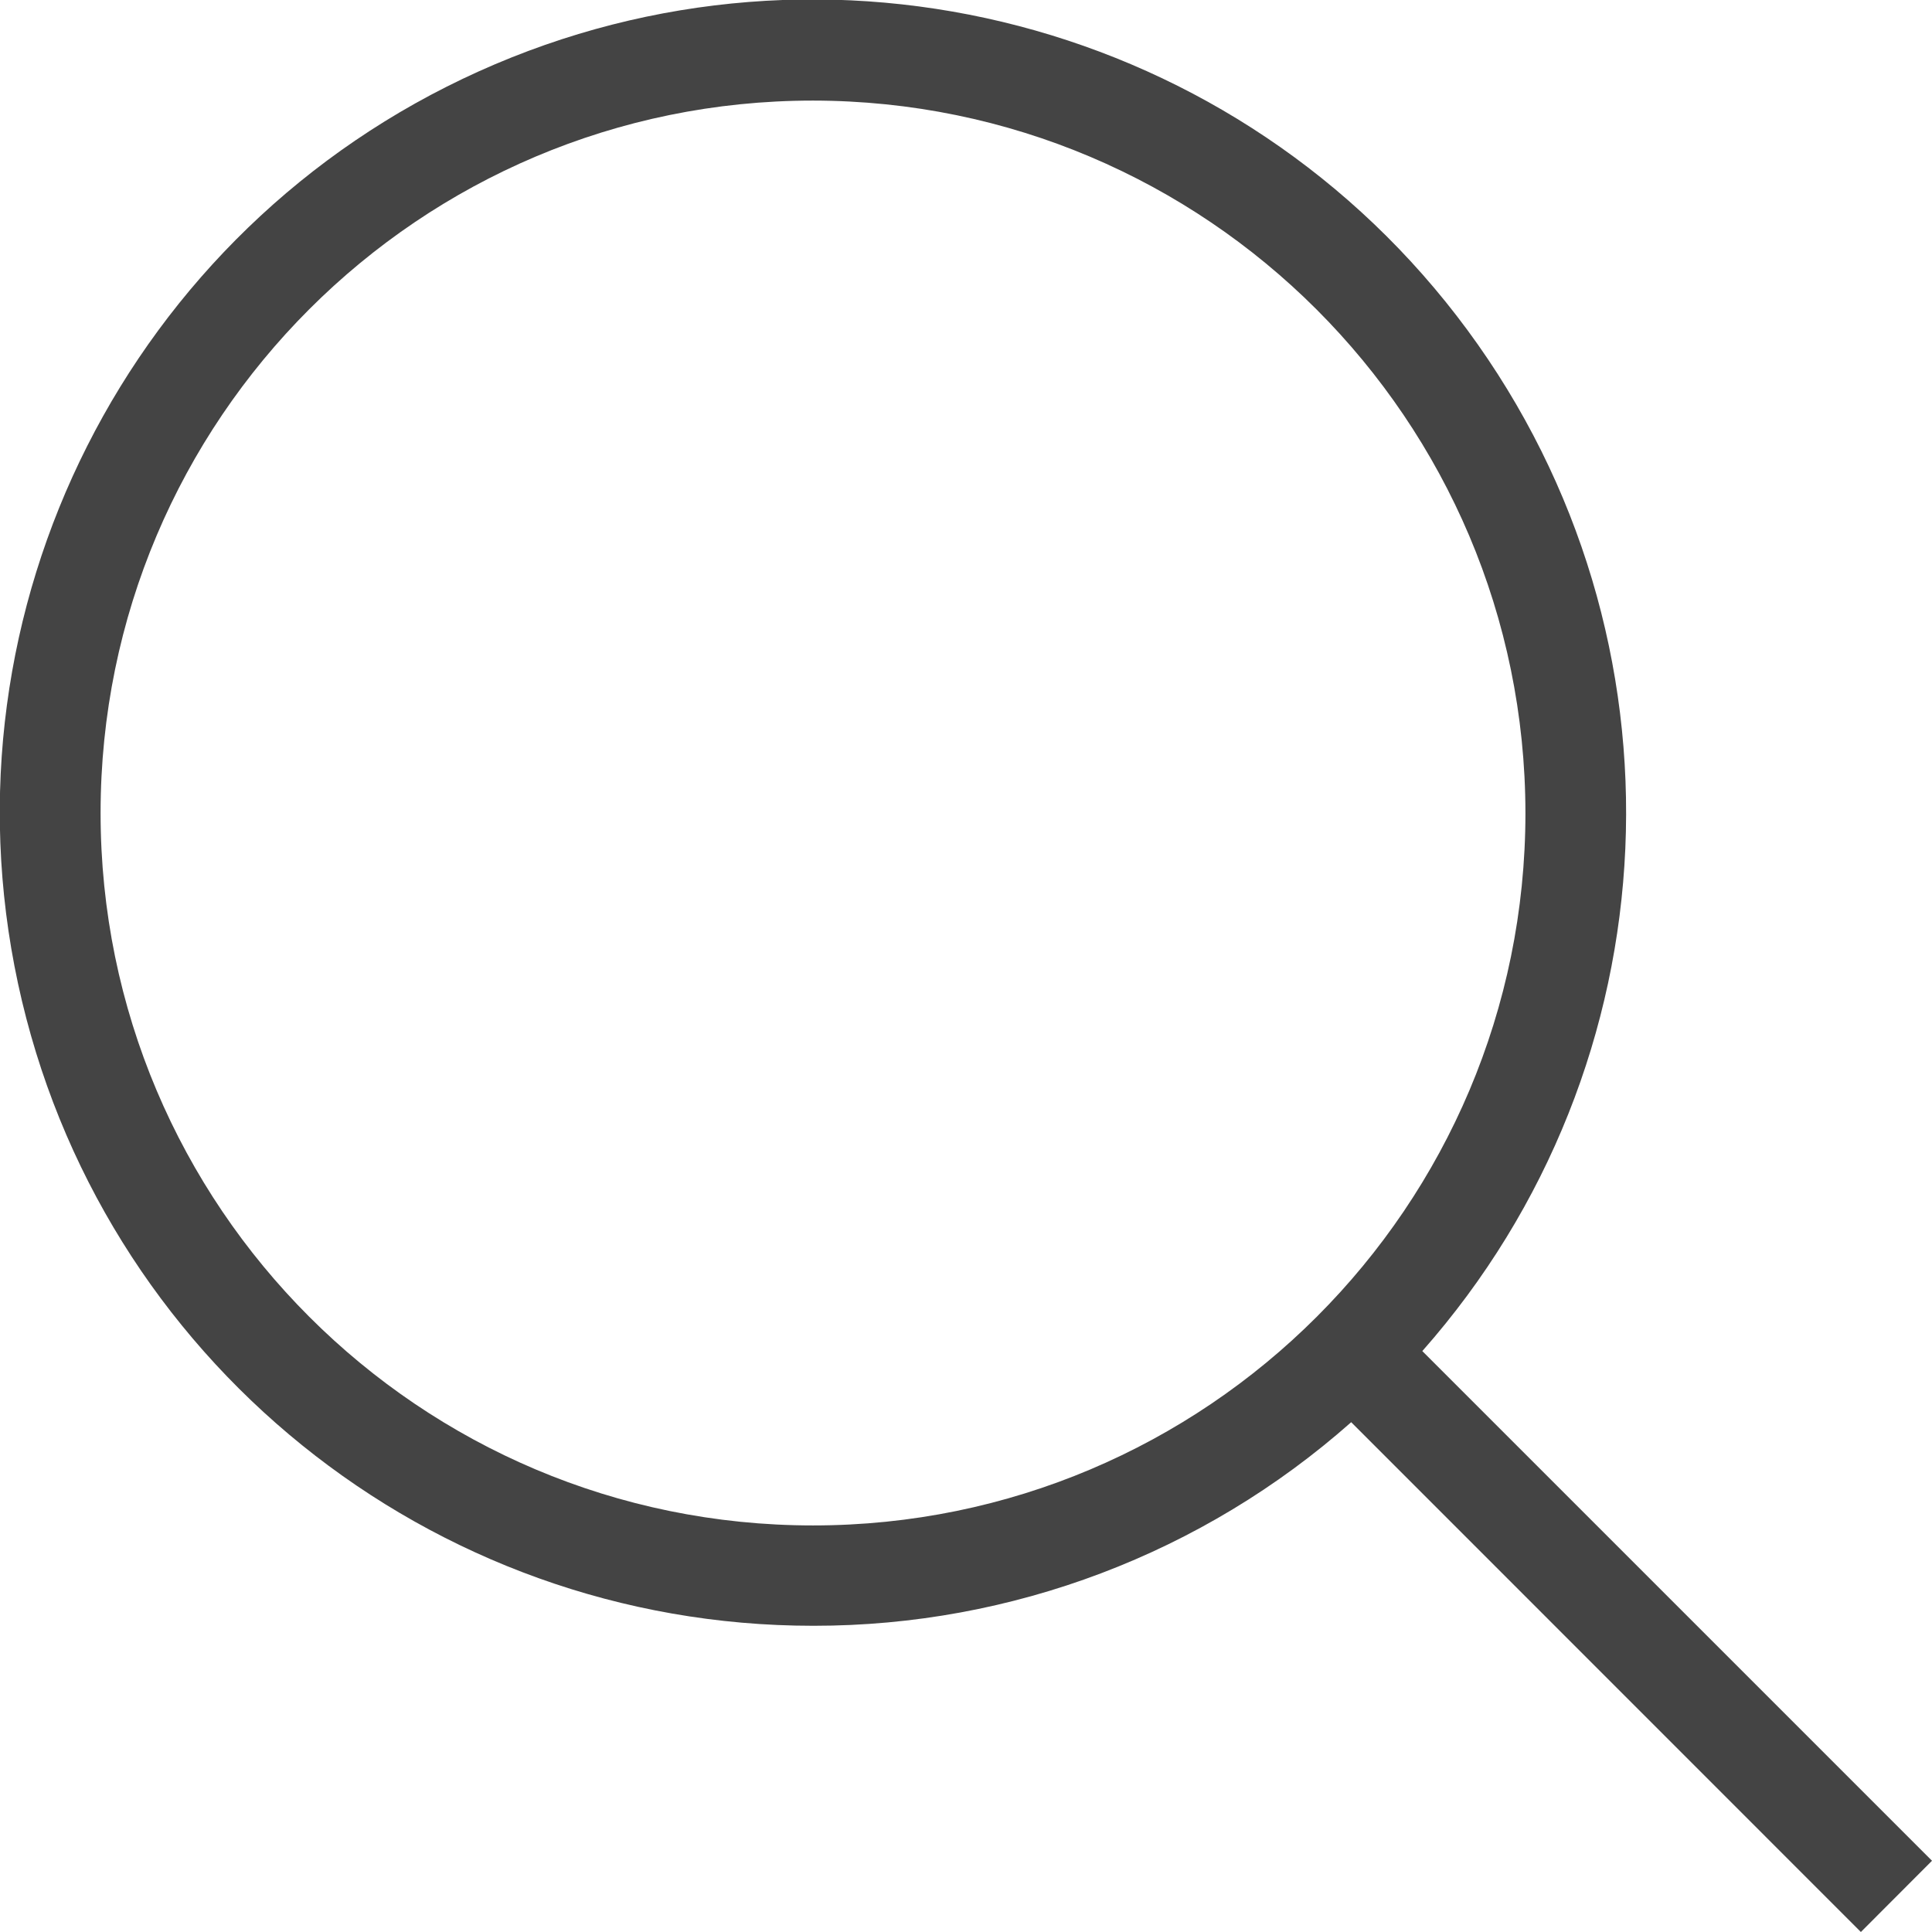
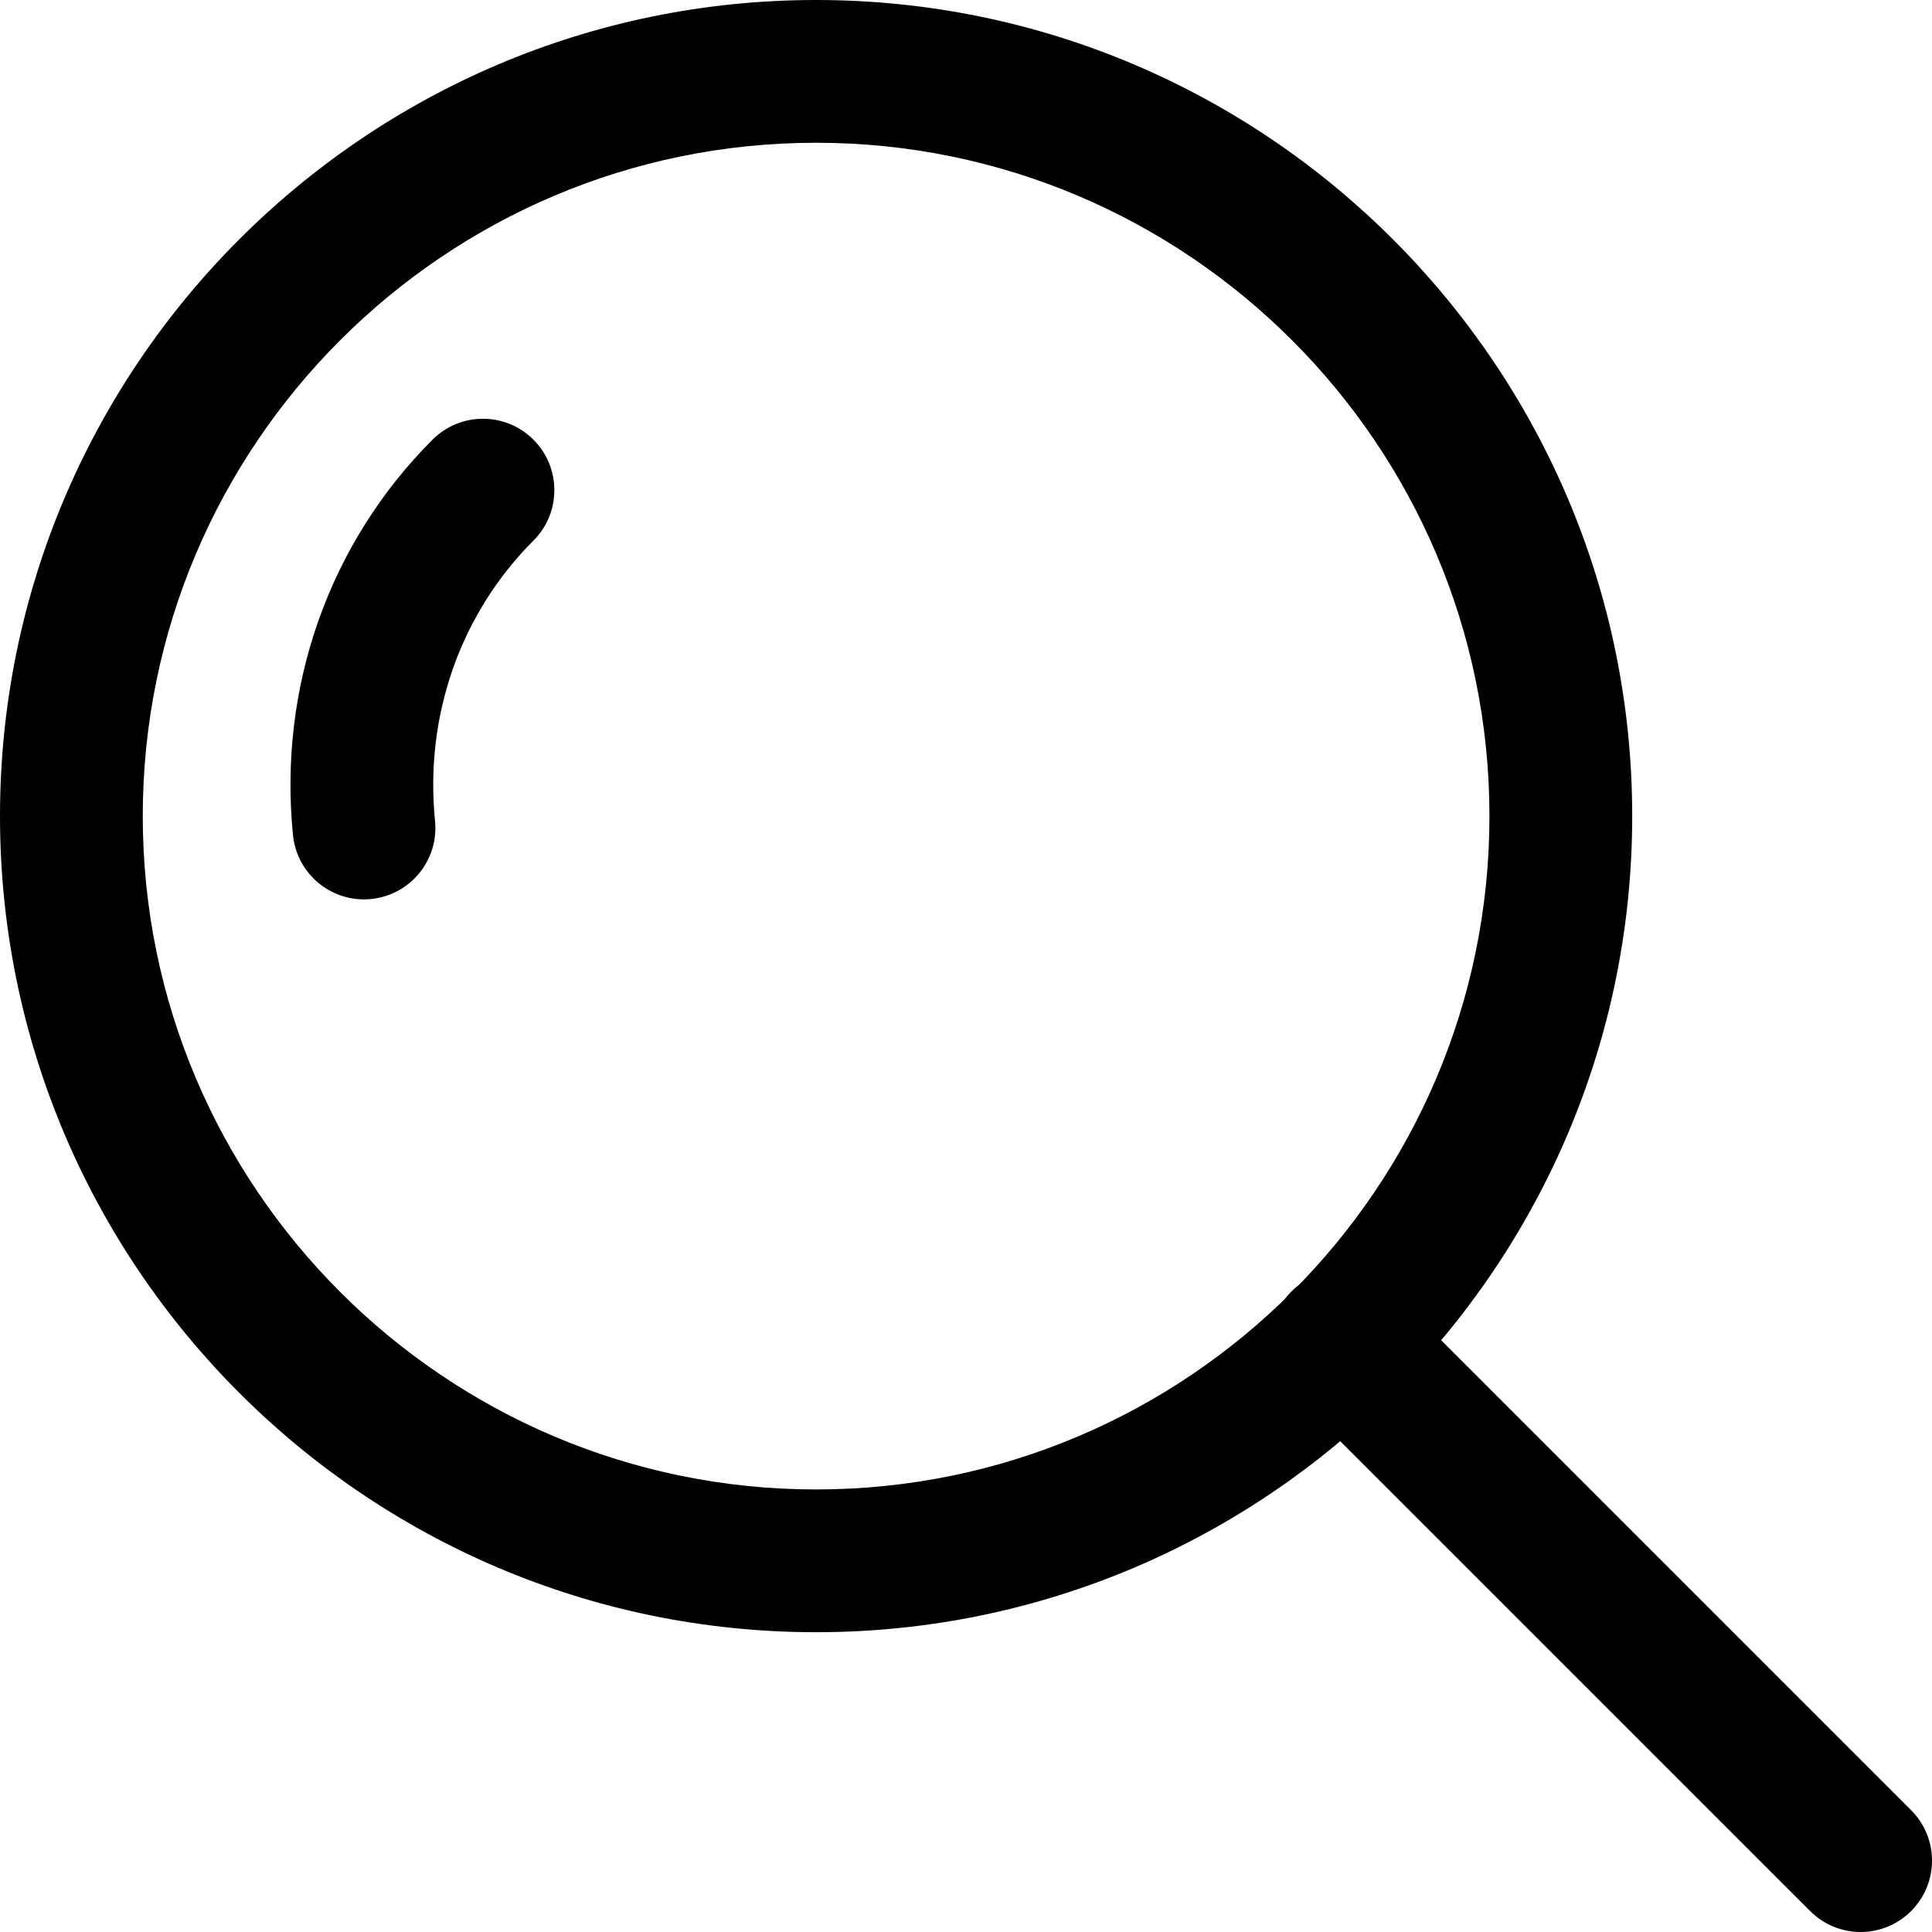
- <svg xmlns="http://www.w3.org/2000/svg" width="16" height="15.999" viewBox="0 0 16 15.999">
-   <g transform="translate(0)">
-     <path d="M15.411,16h0L11.19,11.778A6.707,6.707,0,0,1,6.74,13.464H6.733a6.734,6.734,0,1,1,5.046-2.275L16,15.41,15.411,16ZM6.733.833a5.9,5.9,0,1,0,5.9,5.9A5.906,5.906,0,0,0,6.733.833Z" transform="translate(0 0)" fill="#444" />
+ <svg xmlns="http://www.w3.org/2000/svg" version="1.1" id="Capa_1" x="0px" y="0px" viewBox="0 0 512 512" style="enable-background:new 0 0 512 512;" xml:space="preserve">
+   <g>
+     <g>
+       <path d="M141.367,116.518c-7.384-7.39-19.364-7.39-26.748,0c-27.416,27.416-40.891,65.608-36.975,104.79    c0.977,9.761,9.2,17.037,18.803,17.037c0.631,0,1.267-0.032,1.898-0.095c10.398-1.04,17.983-10.316,16.943-20.707    c-2.787-27.845,6.722-54.92,26.079-74.278C148.757,135.882,148.757,123.901,141.367,116.518z" />
+     </g>
  </g>
+   <g>
+     <g>
+       <path d="M216.276,0C97.021,0,0,97.021,0,216.276s97.021,216.276,216.276,216.276s216.276-97.021,216.276-216.276    S335.53,0,216.276,0z M216.276,394.719c-98.396,0-178.443-80.047-178.443-178.443S117.88,37.833,216.276,37.833    c98.39,0,178.443,80.047,178.443,178.443S314.672,394.719,216.276,394.719z" />
+     </g>
+   </g>
+   <g>
+     <g>
+       <path d="M506.458,479.71L368.999,342.252c-7.39-7.39-19.358-7.39-26.748,0c-7.39,7.384-7.39,19.364,0,26.748L479.71,506.458    c3.695,3.695,8.531,5.542,13.374,5.542c4.843,0,9.679-1.847,13.374-5.542C513.847,499.074,513.847,487.094,506.458,479.71z" />
+     </g>
+   </g>
+   <g>
+ </g>
+   <g>
+ </g>
+   <g>
+ </g>
+   <g>
+ </g>
+   <g>
+ </g>
+   <g>
+ </g>
+   <g>
+ </g>
+   <g>
+ </g>
+   <g>
+ </g>
+   <g>
+ </g>
+   <g>
+ </g>
+   <g>
+ </g>
+   <g>
+ </g>
+   <g>
+ </g>
+   <g>
+ </g>
</svg>
